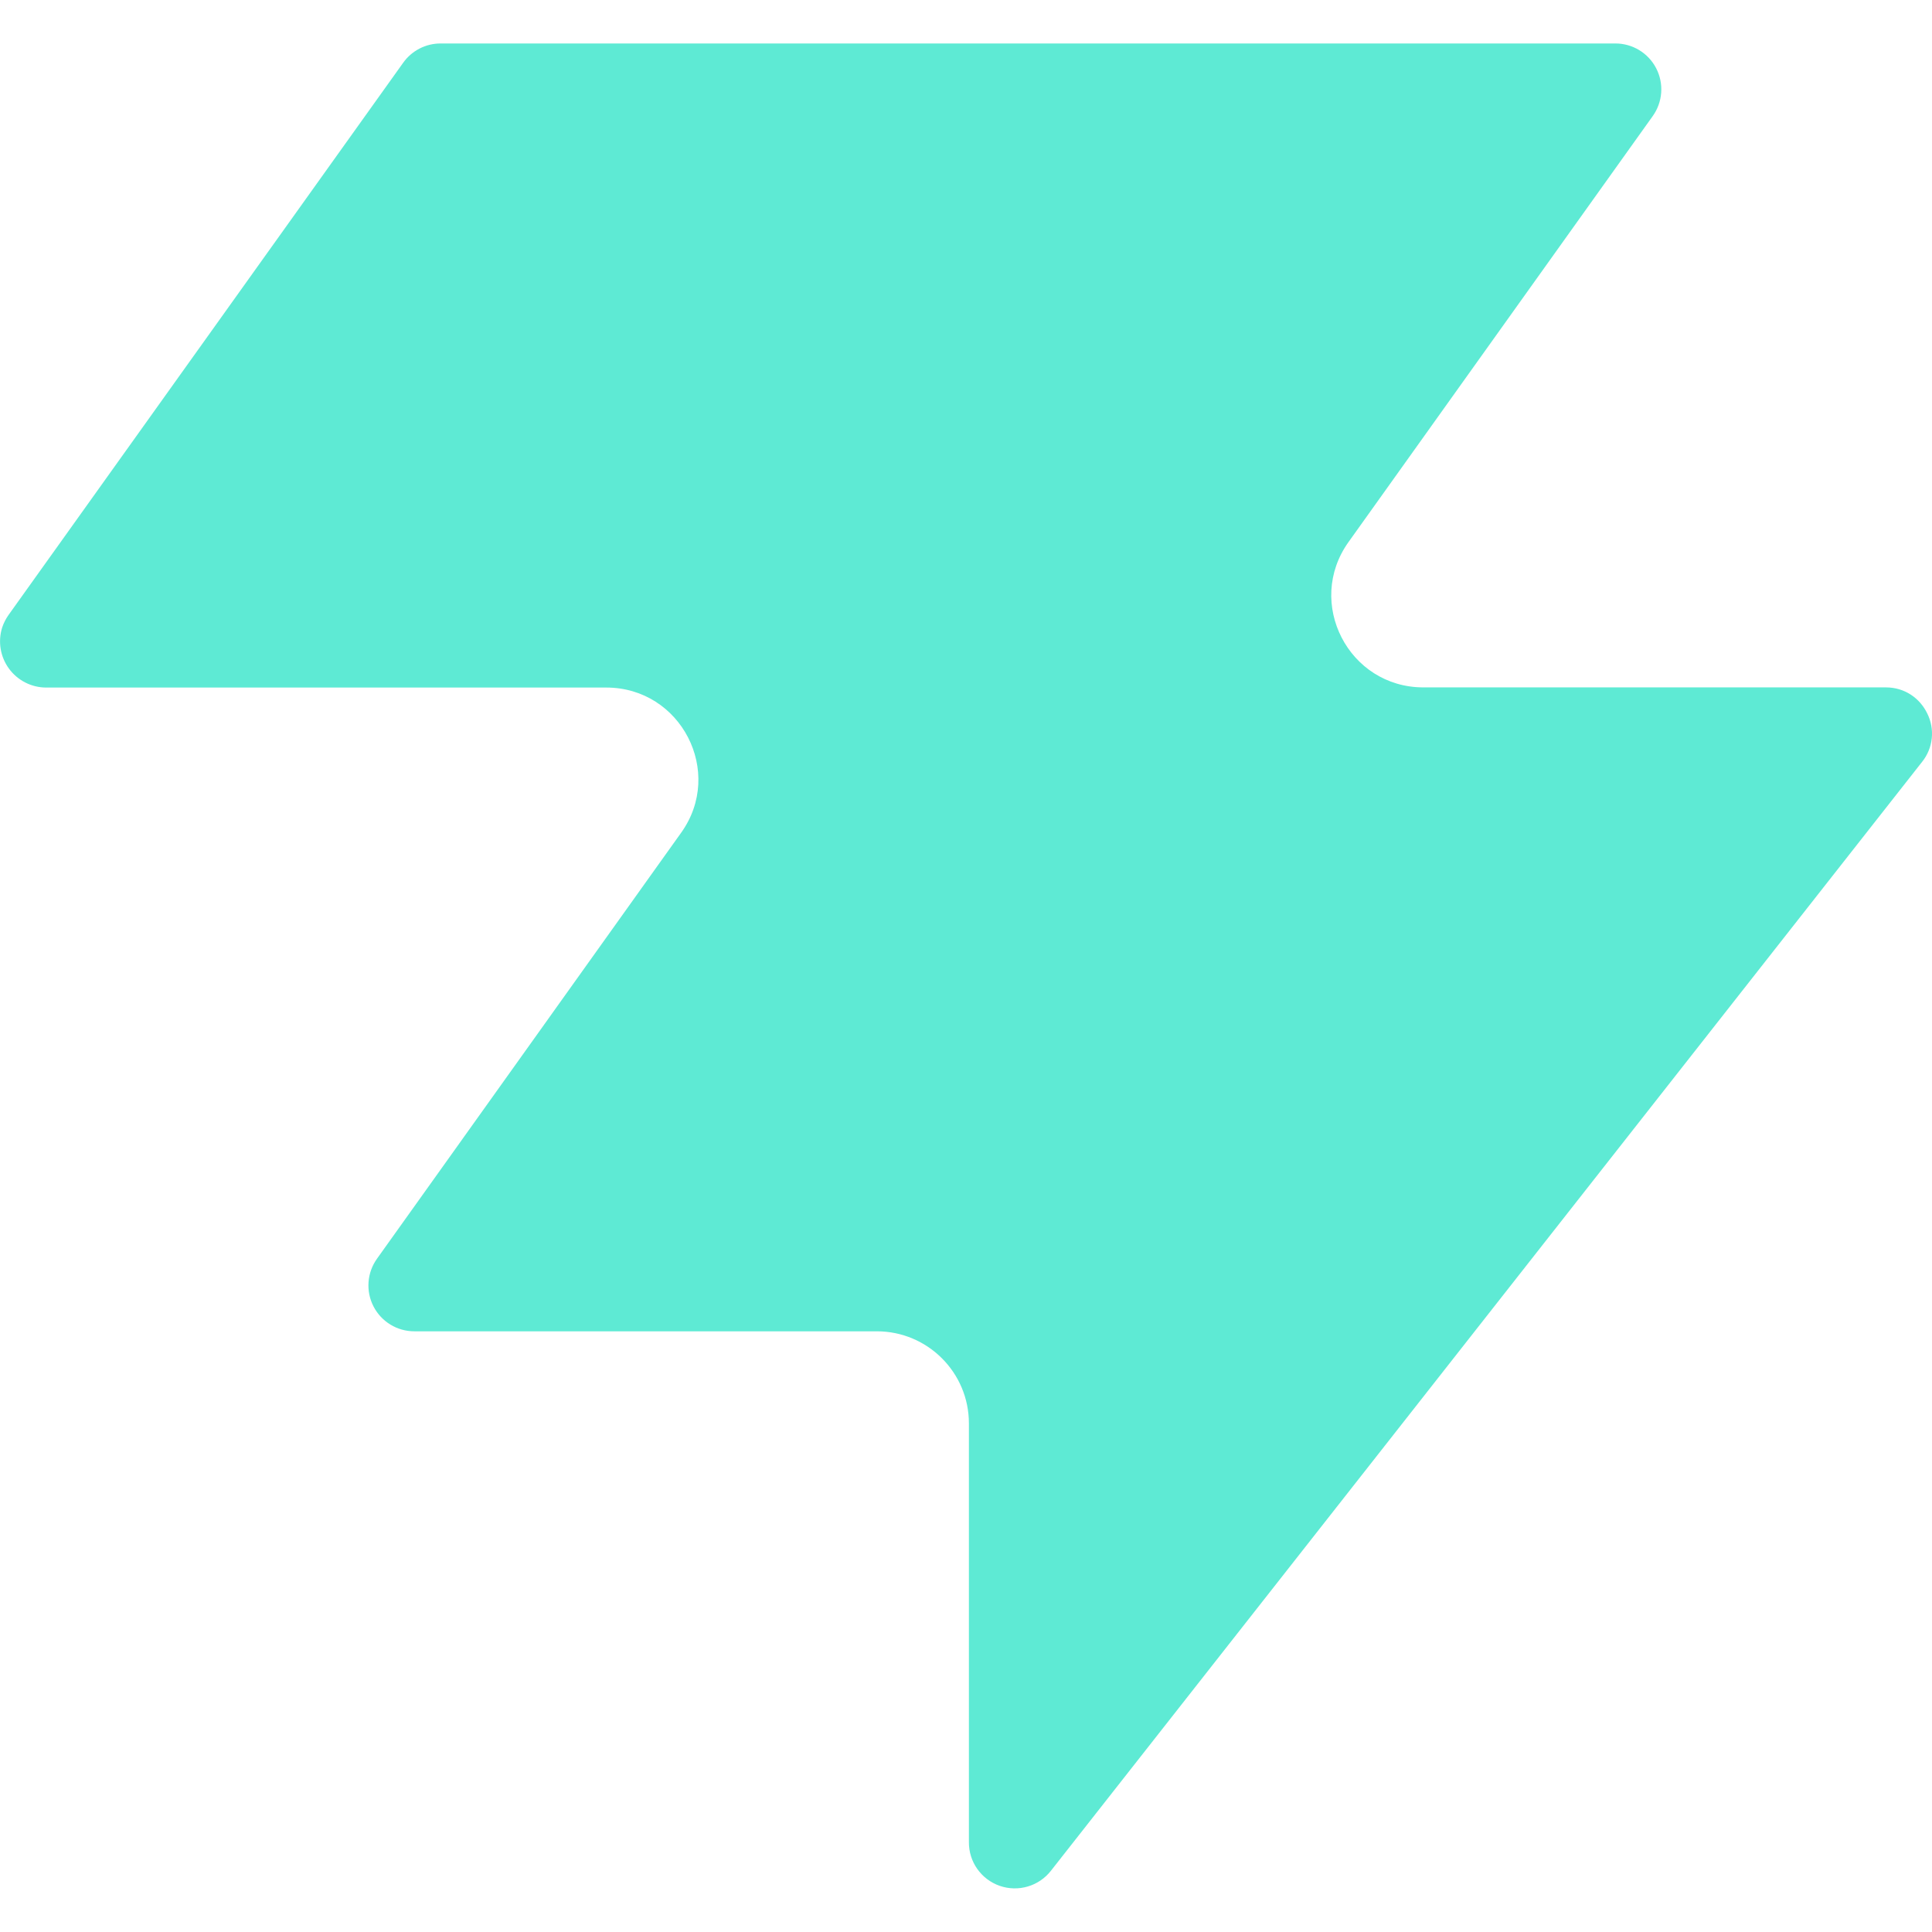
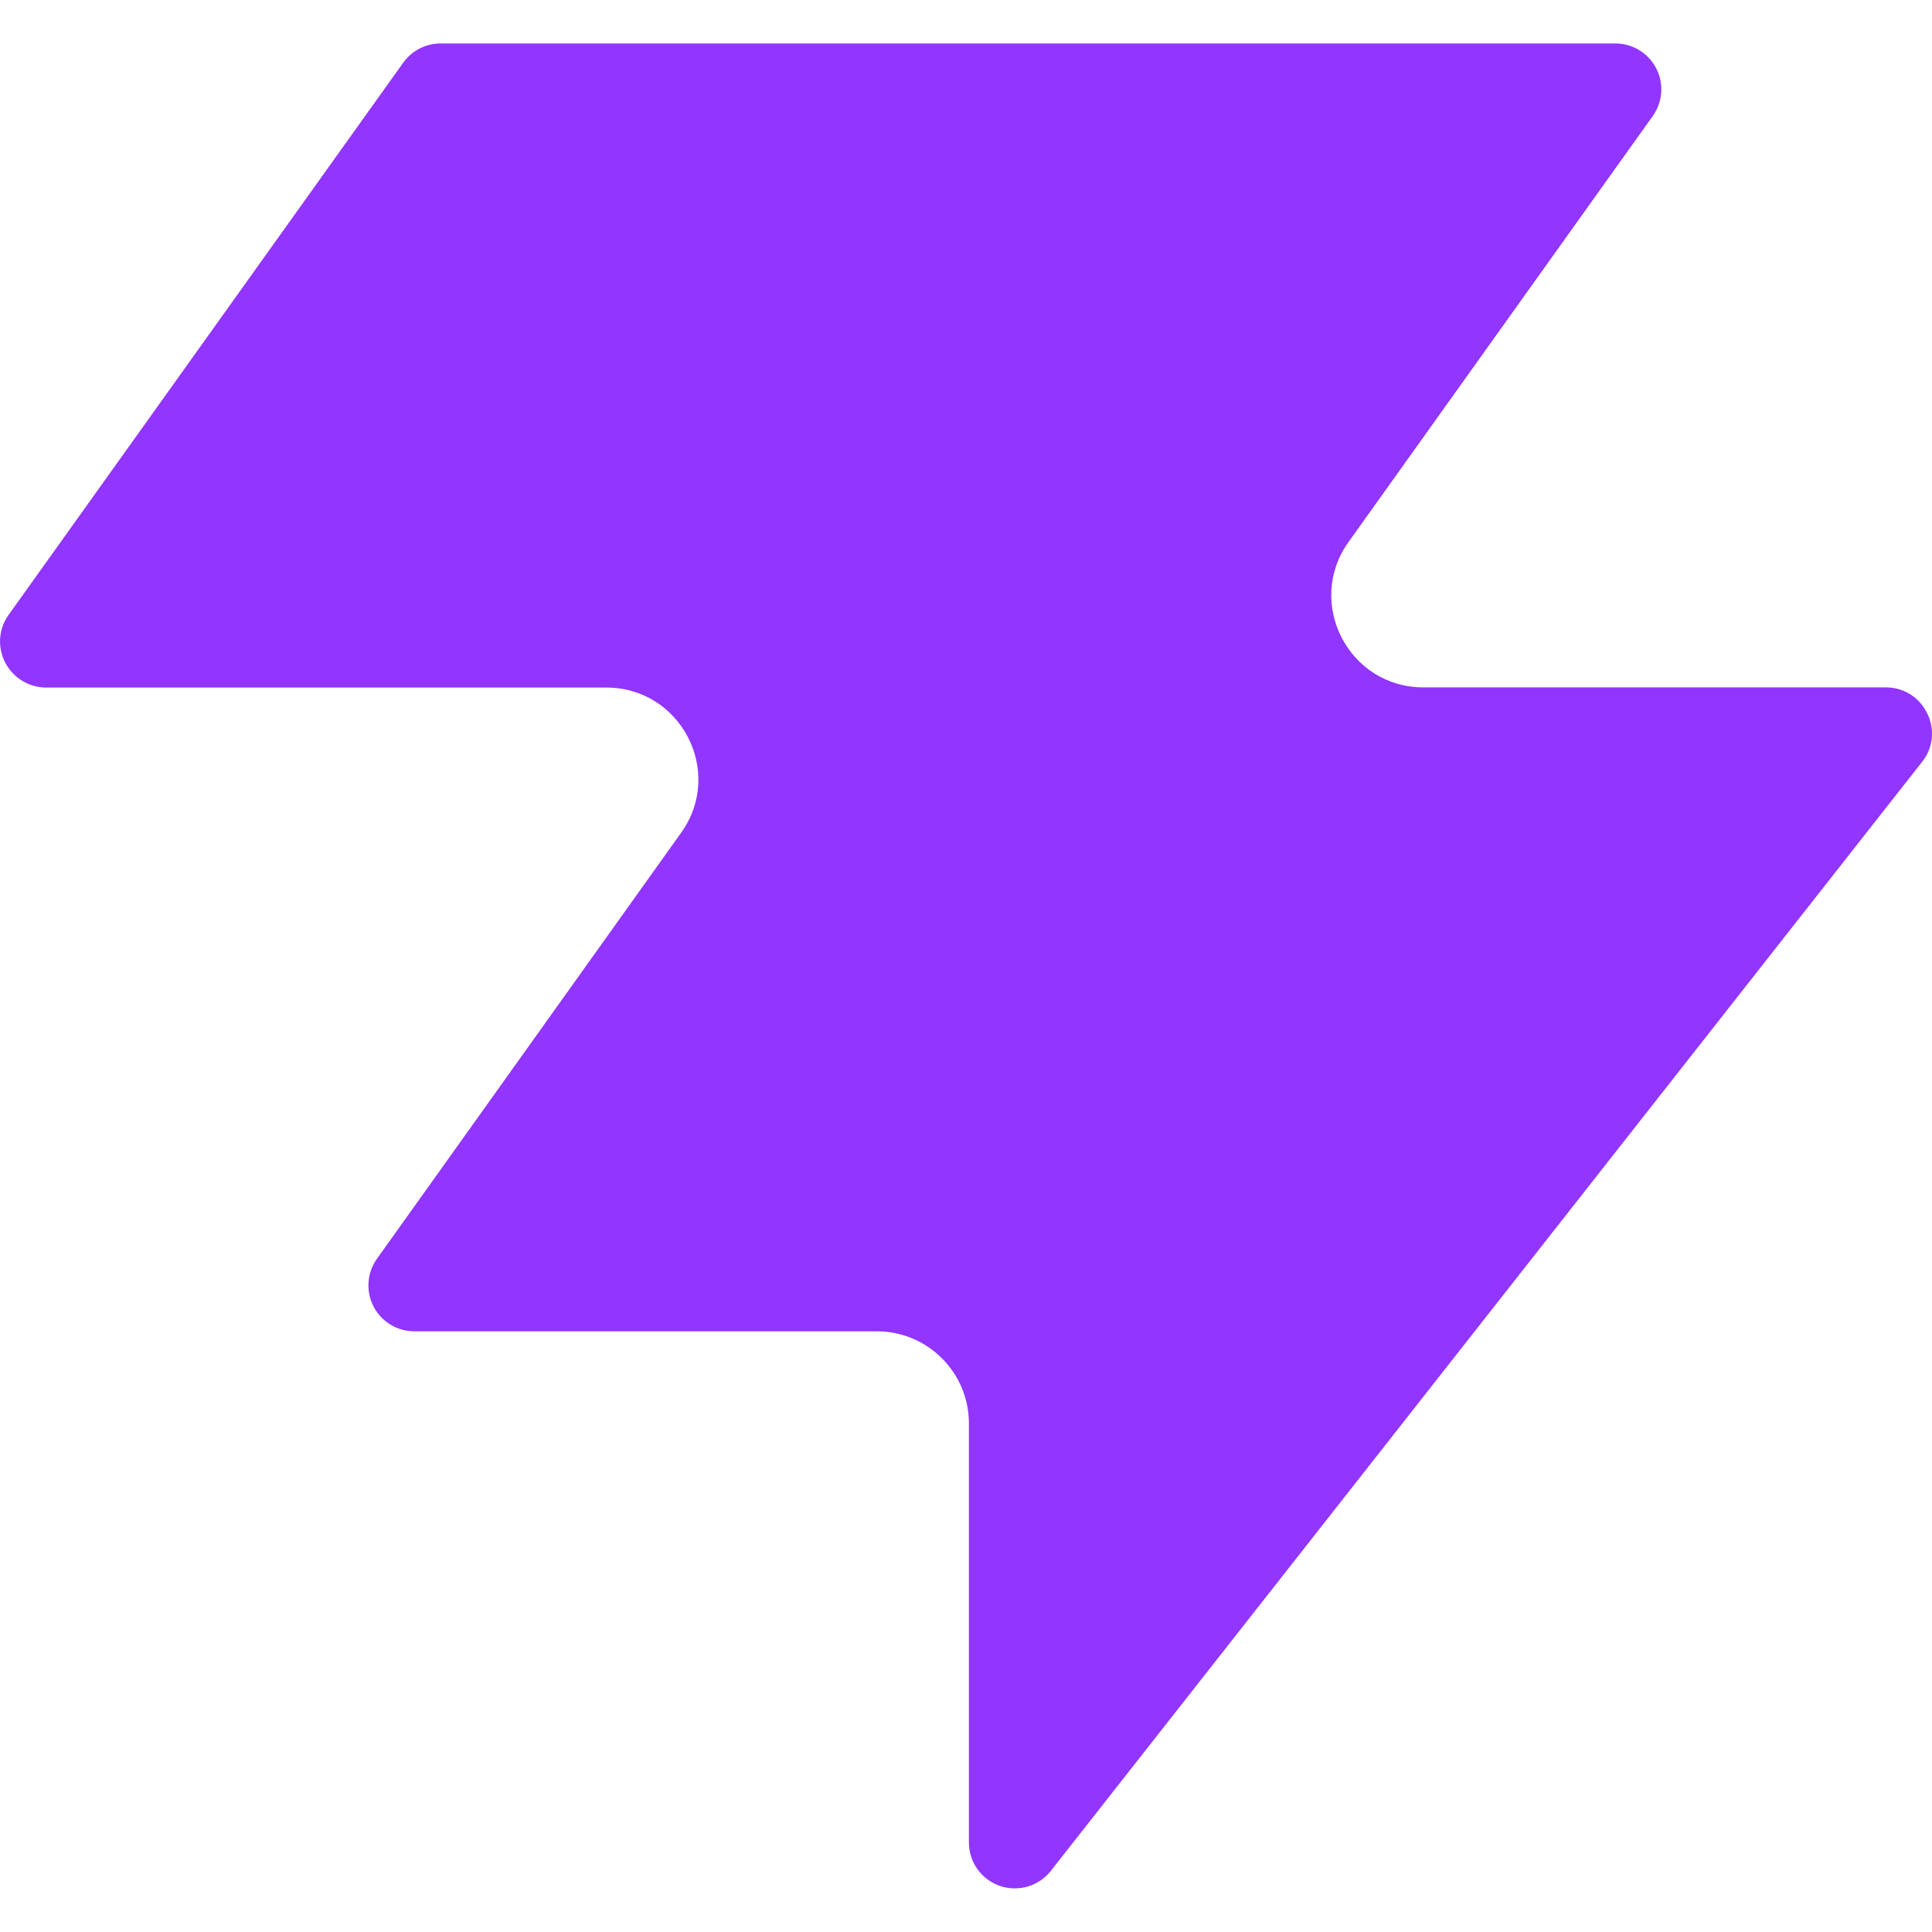
- <svg xmlns="http://www.w3.org/2000/svg" fill="#5eead4" role="img" viewBox="0 0 24 24">
+ <svg xmlns="http://www.w3.org/2000/svg" fill="#9135FF" role="img" viewBox="0 0 24 24">
  <path d="M13.056 23.238a.57.57 0 0 1-1.02-.355v-5.202c0-.63-.512-1.143-1.144-1.143H5.148a.57.57 0 0 1-.464-.903l3.777-5.29c.54-.753 0-1.804-.93-1.804H.57a.574.574 0 0 1-.543-.746.6.6 0 0 1 .08-.157L5.008.78a.57.57 0 0 1 .467-.24h14.589a.57.57 0 0 1 .466.903l-3.778 5.29c-.54.755 0 1.806.93 1.806h5.745c.238 0 .424.138.513.322a.56.56 0 0 1-.063.603z" />
</svg>
